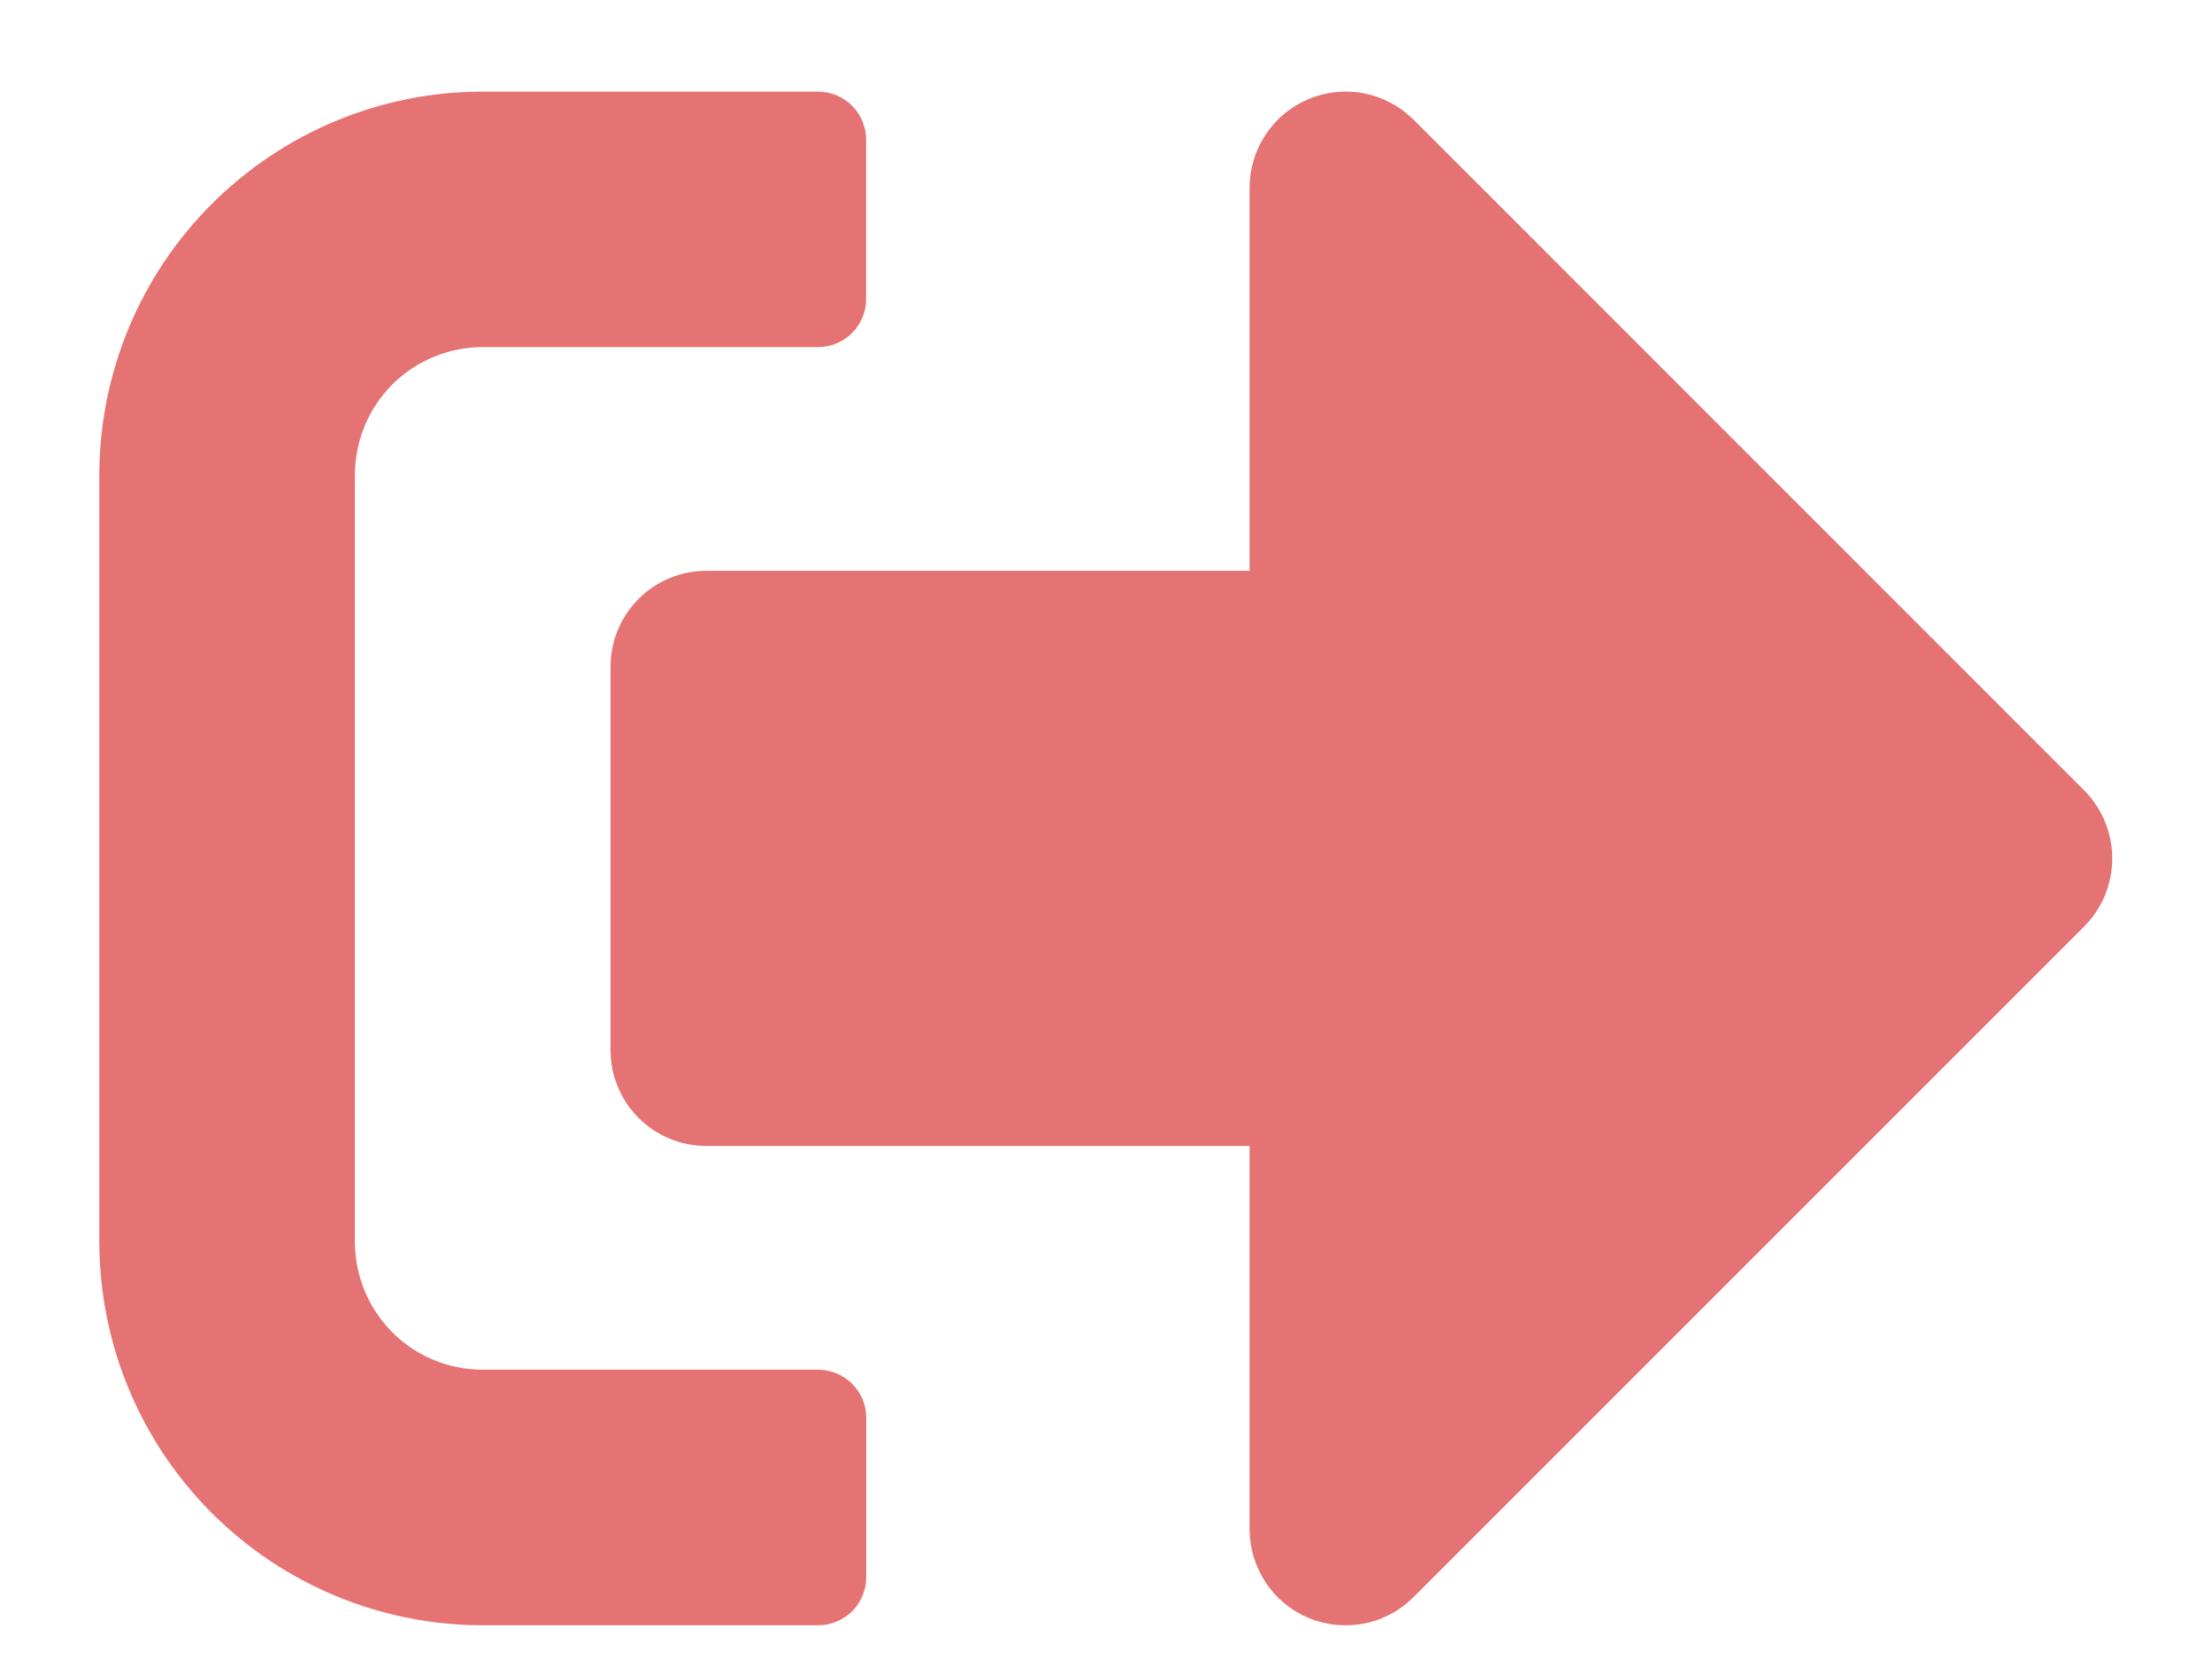
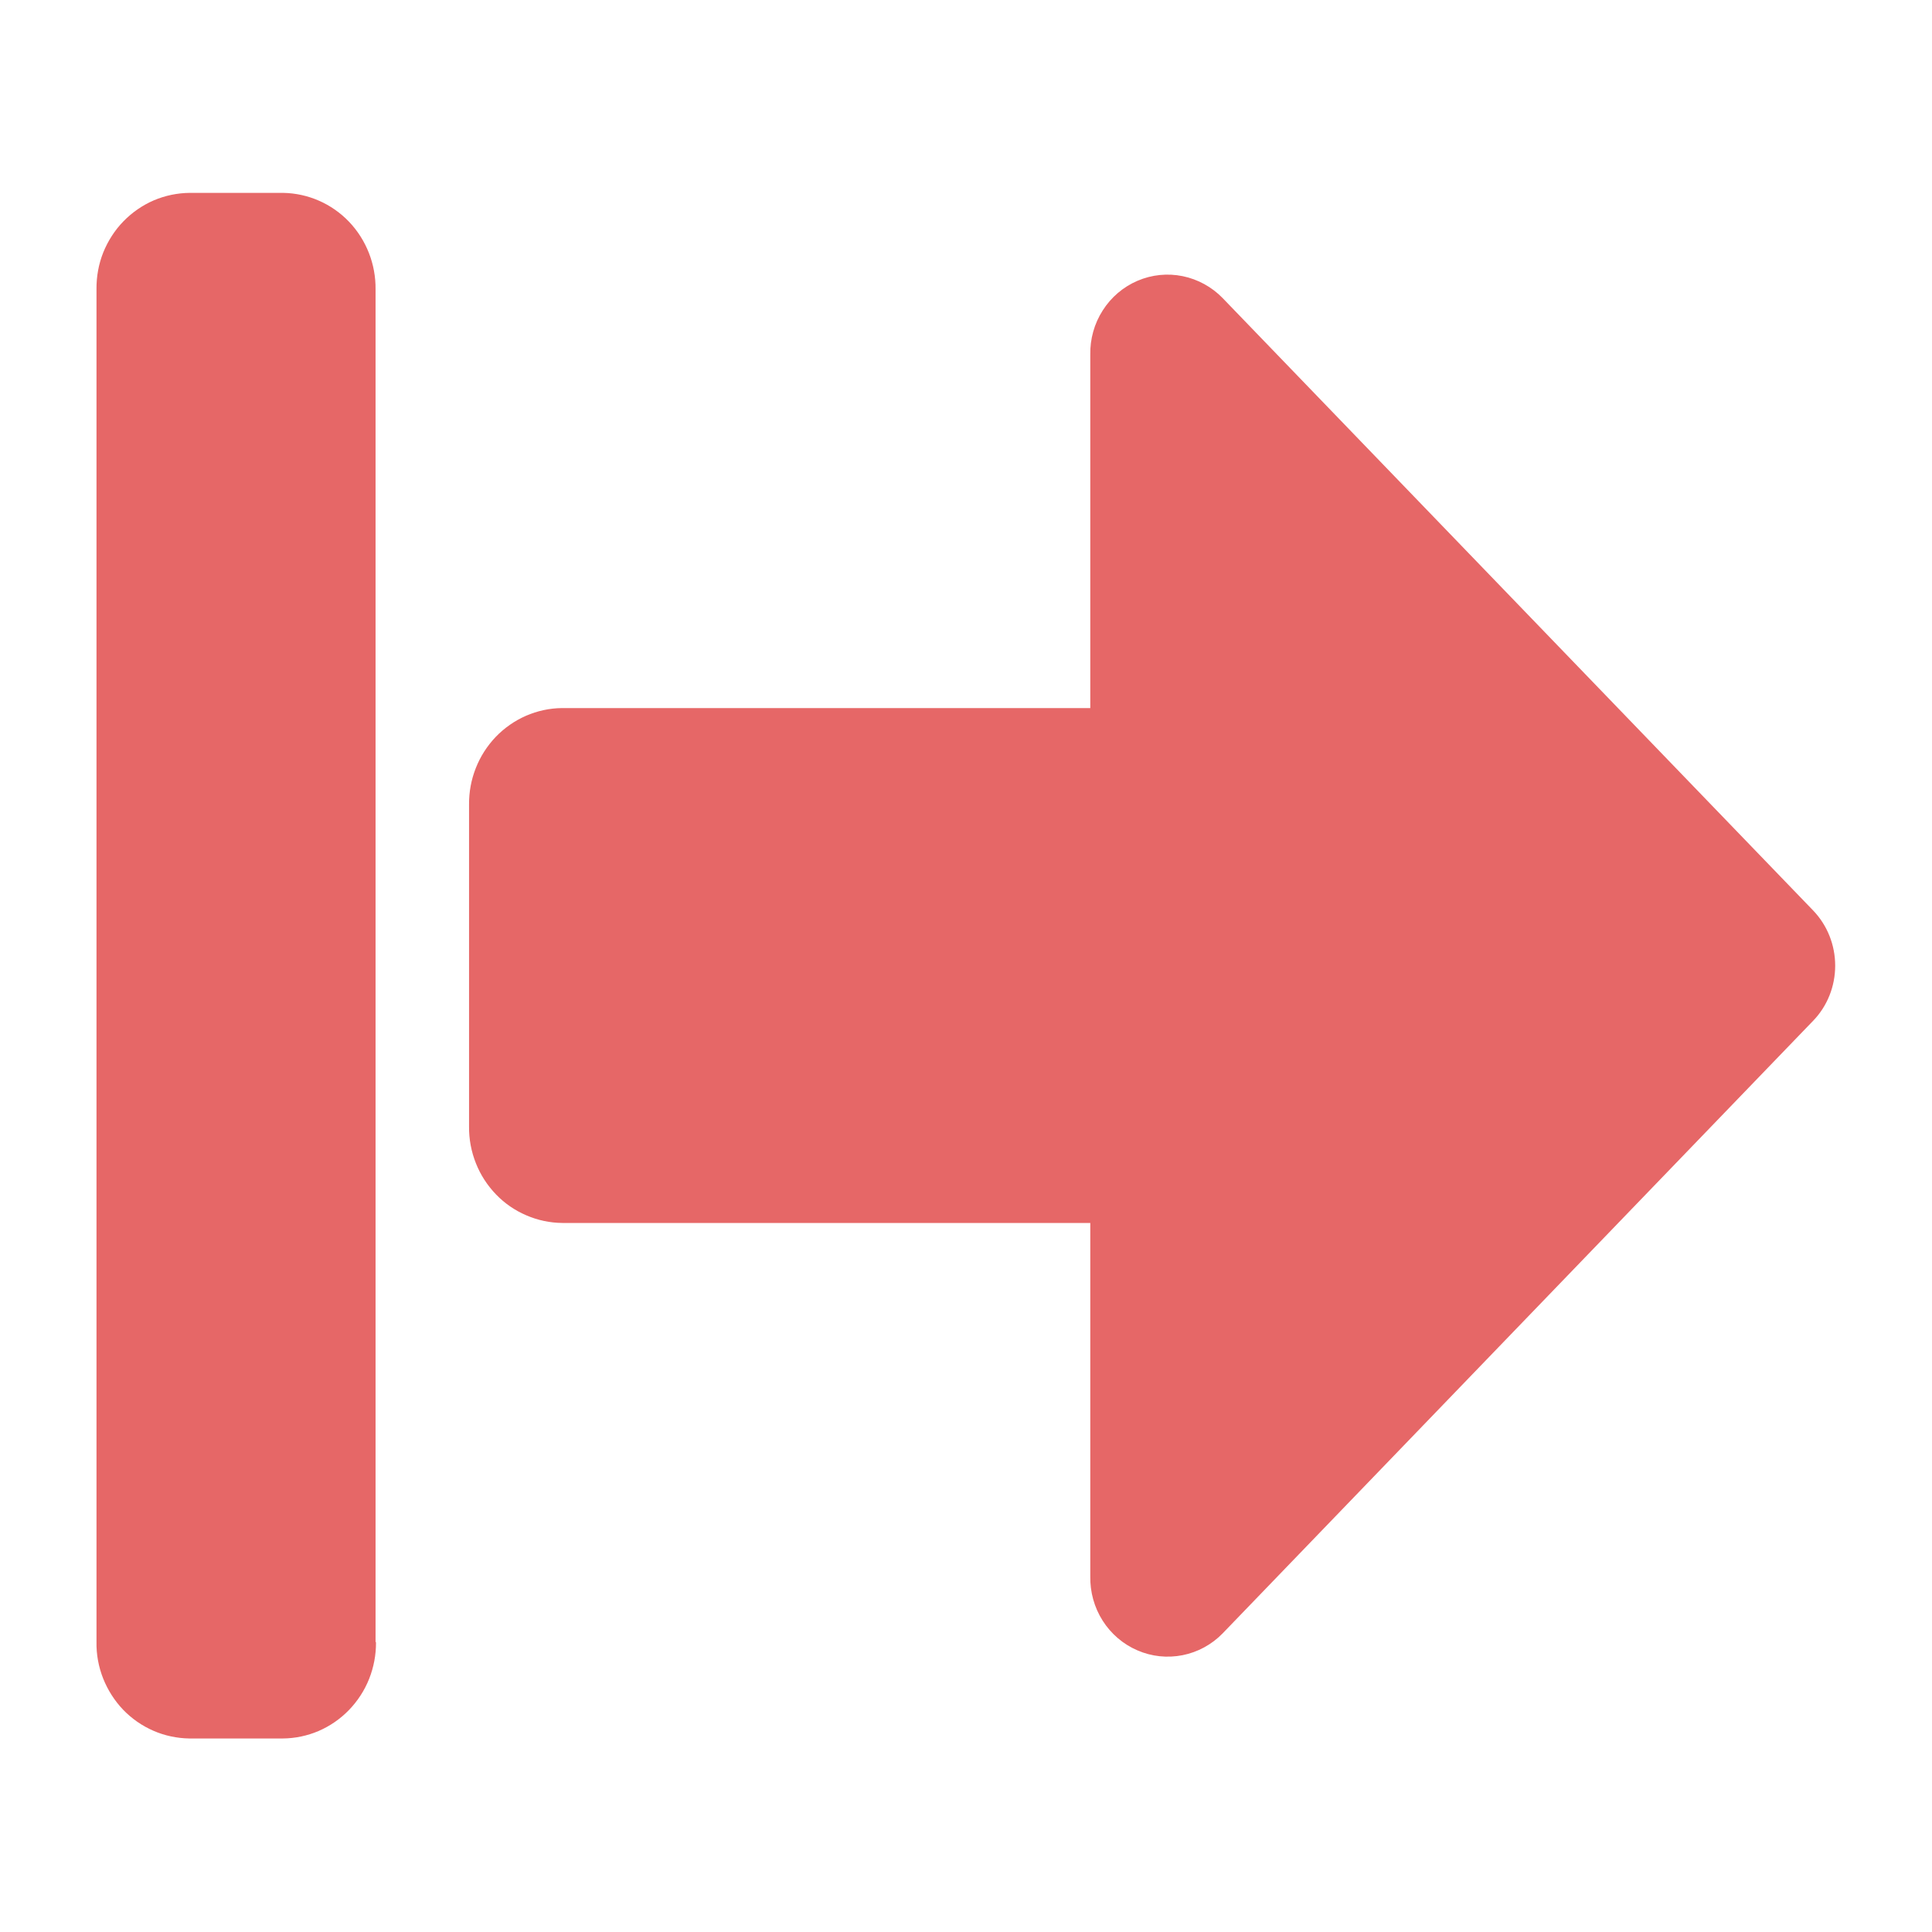
- <svg xmlns="http://www.w3.org/2000/svg" width="20" height="15" viewBox="0 0 20 15" fill="none">
-   <path d="M18.846 8.375L12.779 14.442C12.658 14.563 12.503 14.646 12.335 14.679C12.167 14.712 11.992 14.695 11.834 14.63C11.676 14.564 11.54 14.453 11.445 14.31C11.35 14.167 11.299 14 11.298 13.828V10.361H6.387C6.274 10.361 6.161 10.339 6.055 10.296C5.95 10.252 5.854 10.188 5.774 10.108C5.693 10.027 5.629 9.932 5.586 9.826C5.542 9.721 5.52 9.608 5.52 9.494V6.028C5.52 5.914 5.542 5.801 5.586 5.696C5.629 5.591 5.693 5.495 5.774 5.415C5.854 5.334 5.95 5.27 6.055 5.227C6.161 5.183 6.274 5.161 6.387 5.161H11.298V1.694C11.299 1.523 11.35 1.356 11.446 1.213C11.541 1.071 11.676 0.96 11.835 0.894C11.993 0.829 12.167 0.811 12.335 0.844C12.503 0.878 12.658 0.96 12.779 1.08L18.846 7.148C19.008 7.312 19.098 7.532 19.098 7.762C19.098 7.991 19.008 8.212 18.846 8.375ZM7.832 14.262V12.817C7.832 12.703 7.786 12.593 7.705 12.512C7.624 12.431 7.514 12.385 7.399 12.384H4.365C4.214 12.384 4.063 12.355 3.923 12.297C3.782 12.239 3.655 12.154 3.547 12.046C3.44 11.939 3.355 11.811 3.297 11.671C3.239 11.53 3.209 11.38 3.209 11.228V4.294C3.209 4.142 3.239 3.992 3.297 3.851C3.355 3.711 3.44 3.584 3.547 3.476C3.655 3.369 3.782 3.284 3.923 3.226C4.063 3.168 4.214 3.138 4.365 3.138H7.398C7.513 3.138 7.623 3.092 7.704 3.011C7.785 2.93 7.831 2.82 7.831 2.705V1.261C7.831 1.147 7.785 1.037 7.704 0.956C7.623 0.875 7.513 0.829 7.398 0.828H4.365C3.446 0.828 2.565 1.194 1.915 1.844C1.264 2.494 0.899 3.375 0.898 4.294L0.898 11.228C0.899 12.148 1.264 13.029 1.914 13.679C2.564 14.33 3.446 14.695 4.365 14.695H7.398C7.513 14.695 7.623 14.649 7.705 14.568C7.786 14.487 7.832 14.377 7.832 14.262Z" fill="#E57373" />
+ <svg xmlns="http://www.w3.org/2000/svg" width="18" height="18" viewBox="0 0 18 18" fill="none">
+   <path d="M3.499 15.297V2.697C3.502 2.462 3.413 2.235 3.252 2.066C3.09 1.897 2.87 1.801 2.638 1.797L1.767 1.797C1.652 1.798 1.538 1.822 1.432 1.867C1.326 1.913 1.231 1.979 1.15 2.062C1.069 2.145 1.006 2.244 0.962 2.352C0.919 2.46 0.898 2.576 0.899 2.693V15.297C0.897 15.414 0.918 15.529 0.961 15.638C1.004 15.746 1.067 15.845 1.147 15.929C1.227 16.012 1.323 16.079 1.429 16.125C1.534 16.171 1.648 16.195 1.763 16.197H2.635C2.75 16.196 2.864 16.172 2.969 16.127C3.075 16.081 3.171 16.015 3.252 15.931C3.332 15.848 3.396 15.75 3.439 15.642C3.482 15.533 3.504 15.418 3.503 15.301M5.239 6.597H10.158V3.305C10.155 3.159 10.195 3.015 10.274 2.892C10.352 2.769 10.465 2.673 10.598 2.616C10.731 2.559 10.877 2.544 11.019 2.573C11.16 2.602 11.29 2.673 11.391 2.777L16.892 8.482C17.025 8.62 17.098 8.805 17.098 8.997C17.098 9.189 17.025 9.374 16.892 9.511L11.391 15.218C11.29 15.322 11.159 15.393 11.018 15.421C10.876 15.449 10.73 15.434 10.597 15.376C10.464 15.319 10.351 15.222 10.273 15.099C10.195 14.976 10.155 14.832 10.158 14.685V11.394H5.239C5.124 11.393 5.01 11.369 4.904 11.323C4.798 11.278 4.702 11.212 4.622 11.129C4.541 11.045 4.477 10.947 4.434 10.838C4.391 10.73 4.369 10.615 4.37 10.498V7.497C4.369 7.38 4.39 7.264 4.433 7.156C4.475 7.048 4.539 6.949 4.619 6.865C4.699 6.782 4.795 6.715 4.9 6.669C5.006 6.623 5.12 6.598 5.235 6.597" fill="#E66767" />
</svg>
